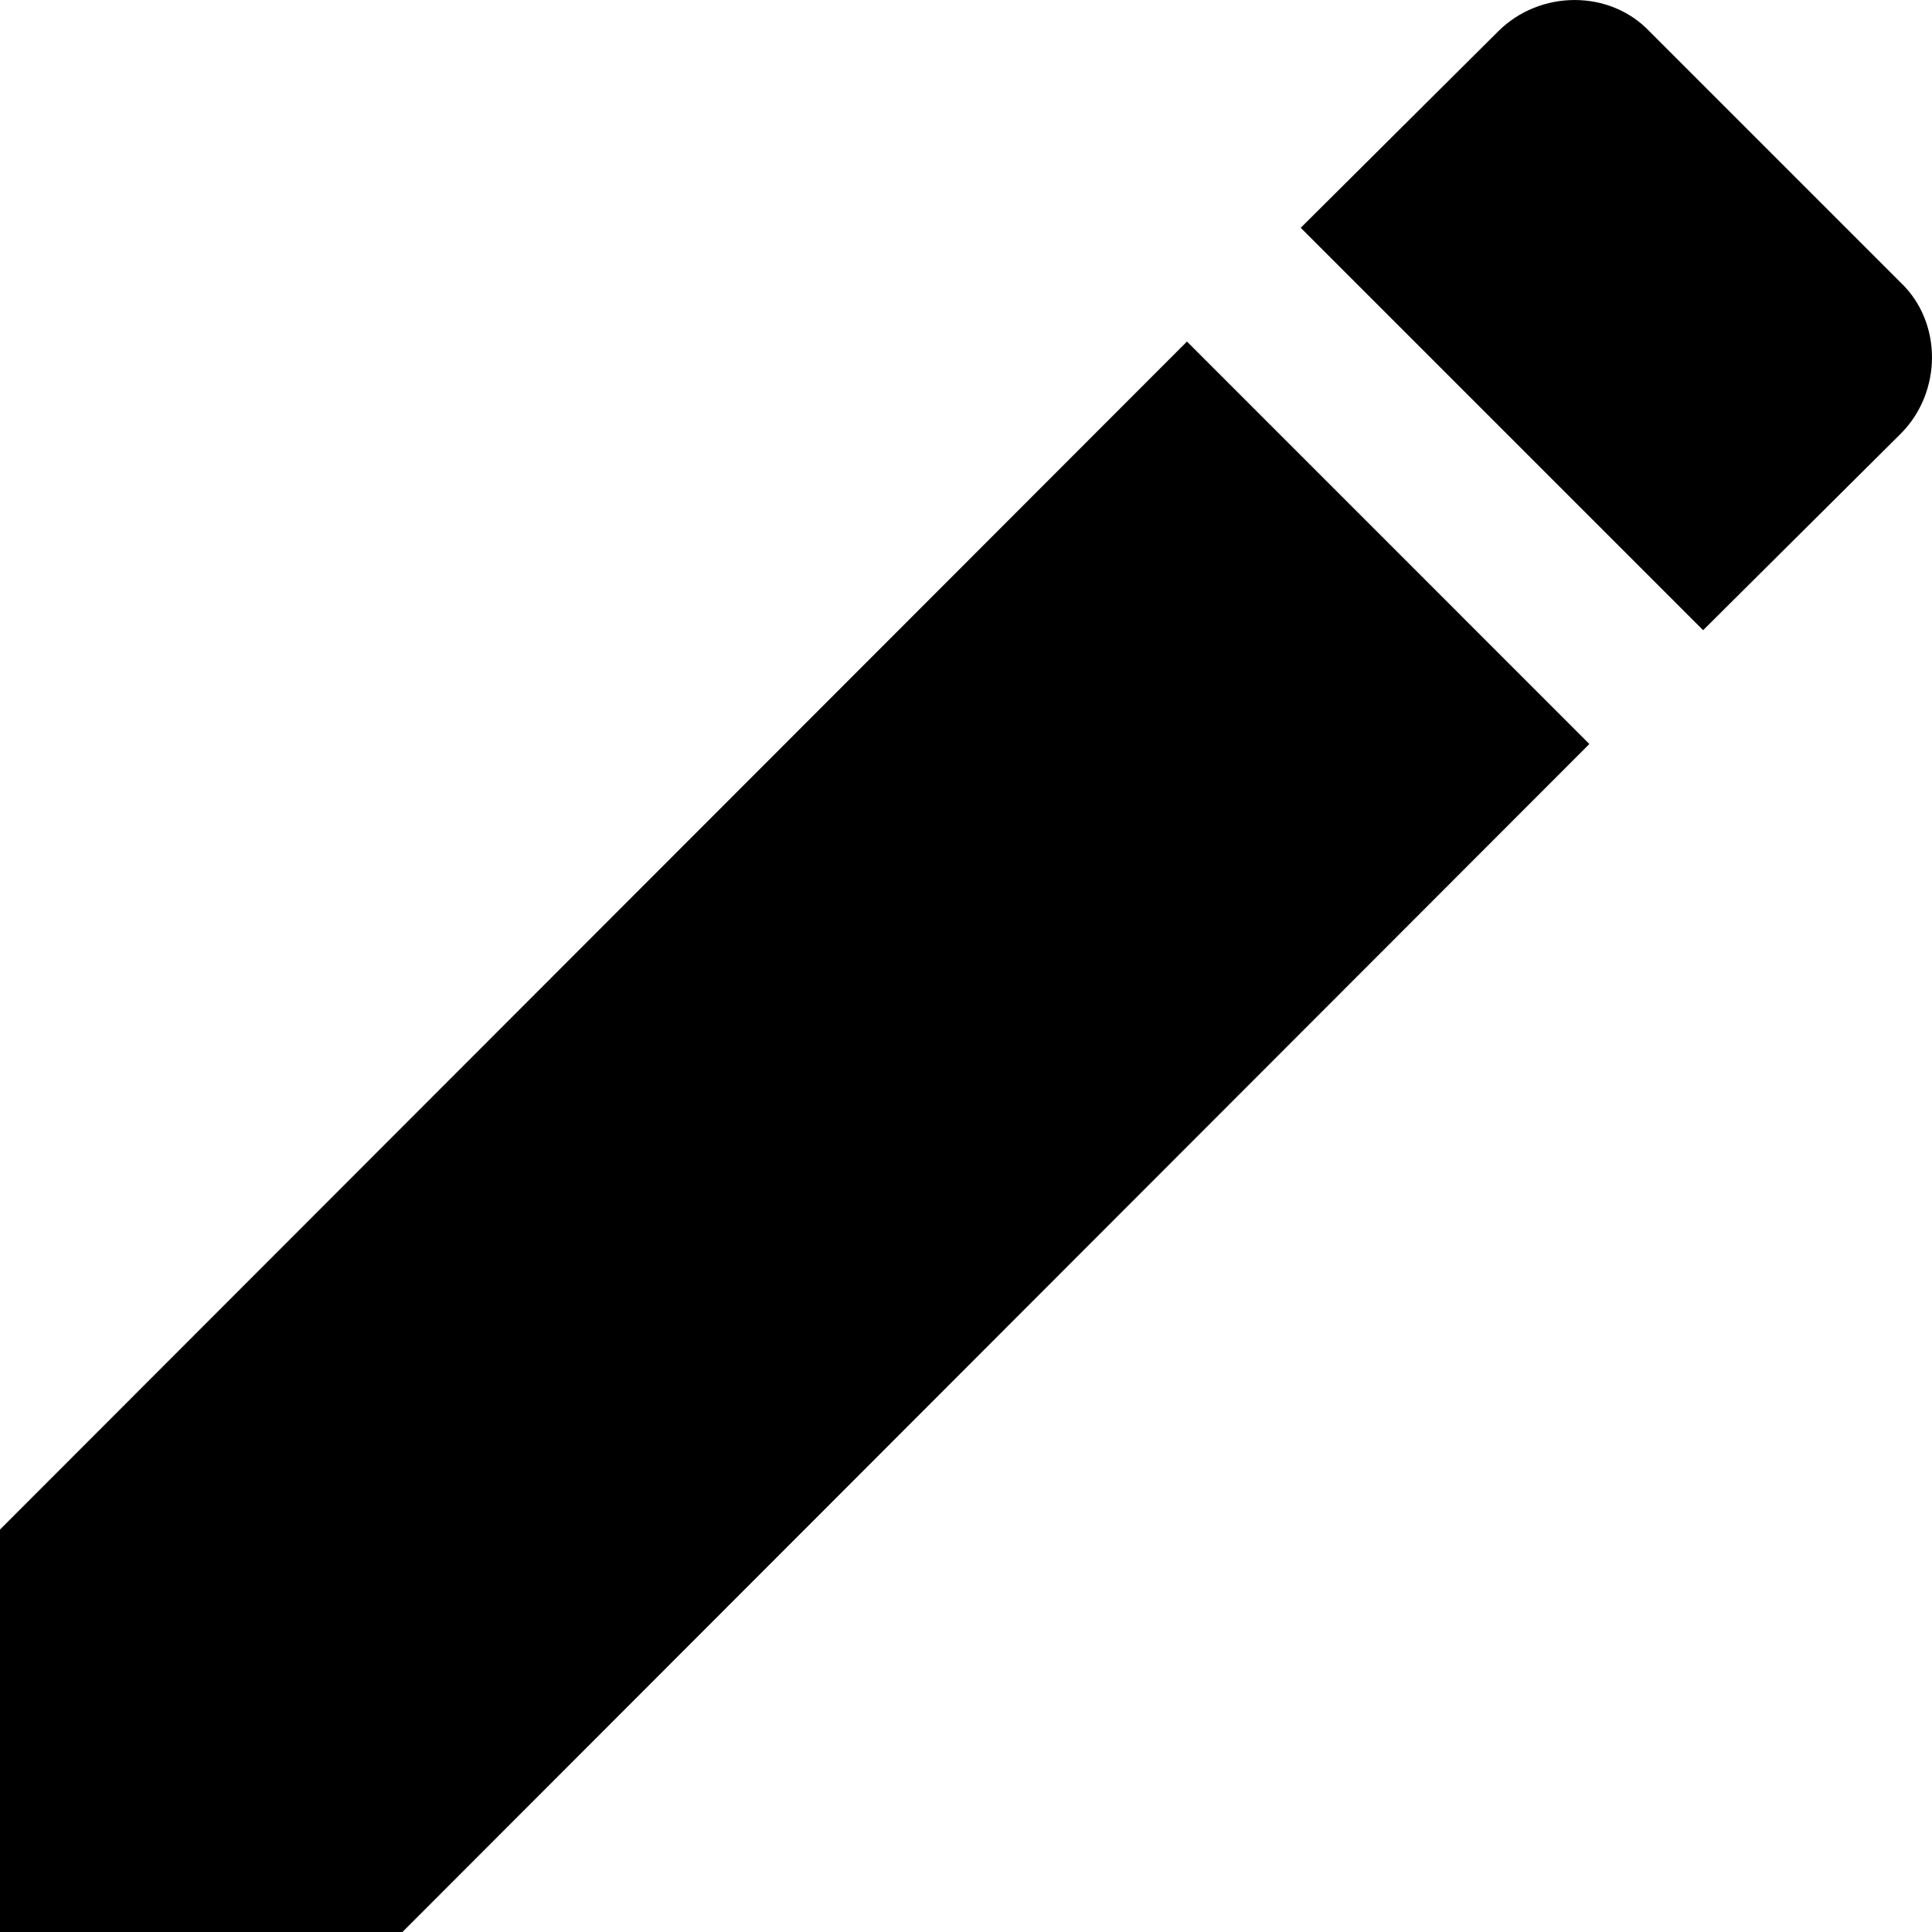
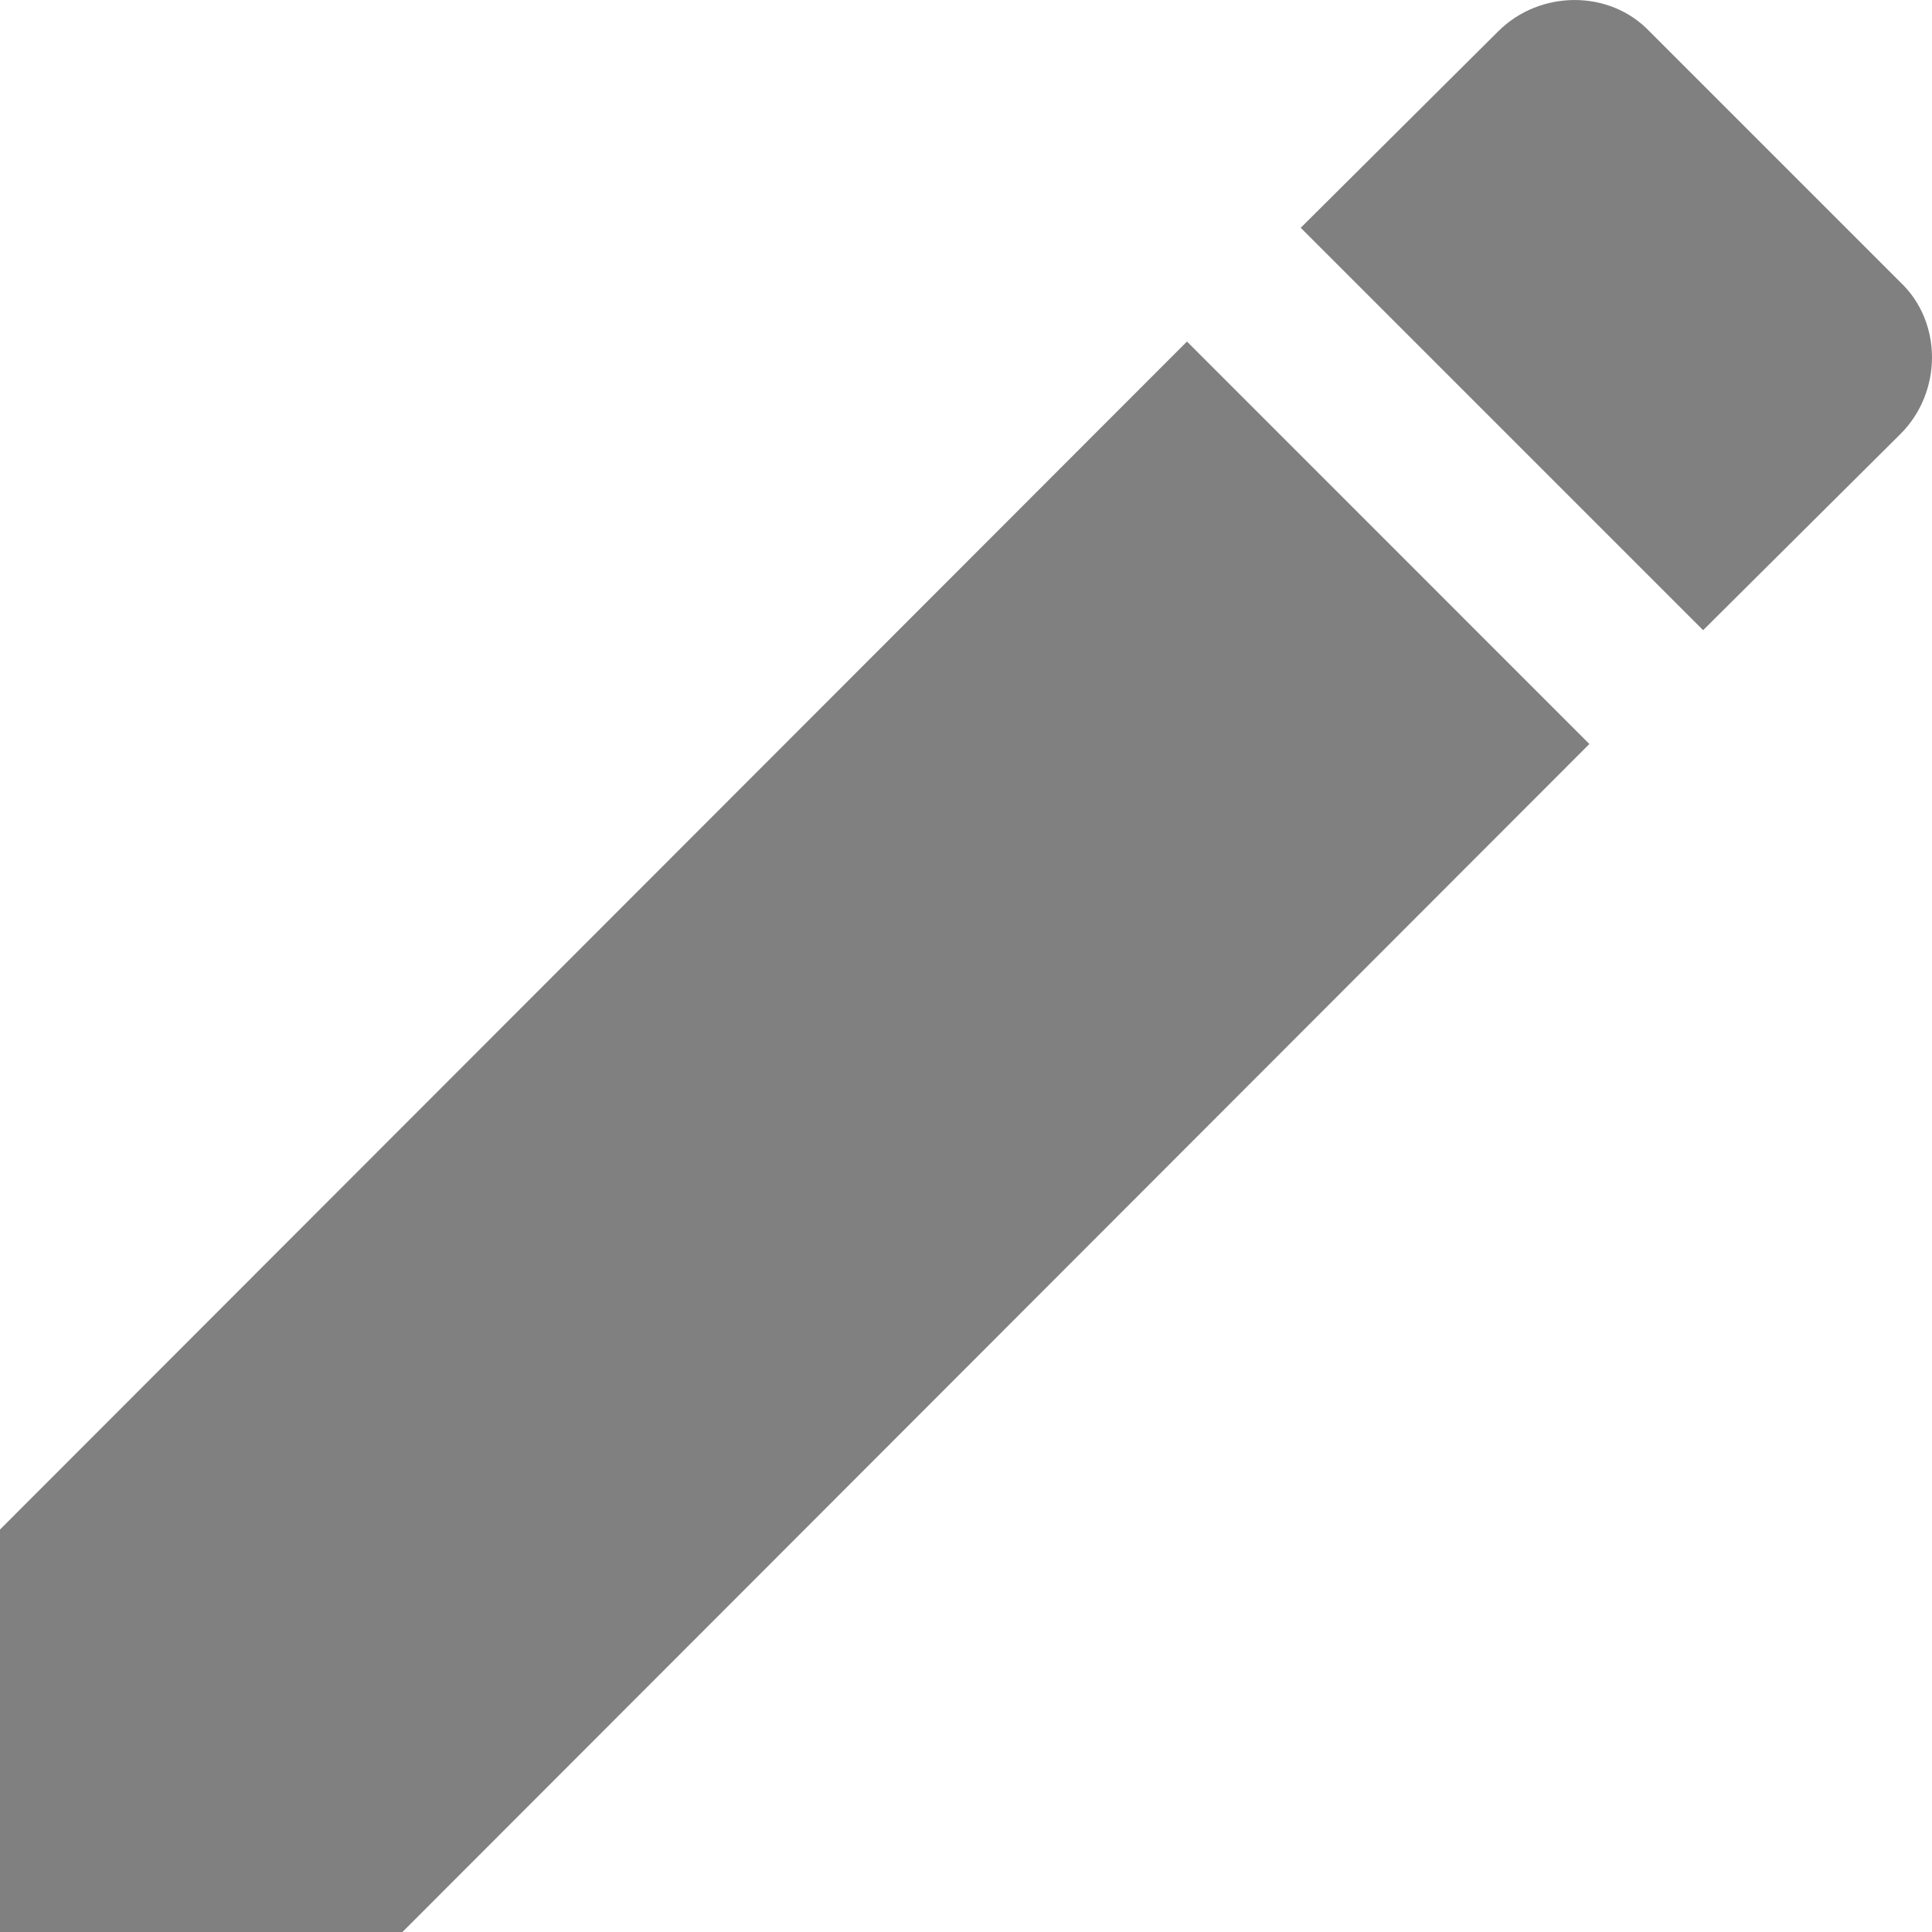
<svg xmlns="http://www.w3.org/2000/svg" width="32" height="32" viewBox="0 0 32 32" fill="none">
-   <path d="M31.48 7.186C32.173 6.492 32.173 5.337 31.48 4.679L27.321 0.52C26.663 -0.173 25.508 -0.173 24.814 0.52L21.544 3.773L28.209 10.438M0 25.334V32H6.666L26.325 12.323L19.66 5.657L0 25.334Z" fill="black" />
+   <path d="M31.48 7.186C32.173 6.492 32.173 5.337 31.48 4.679L27.321 0.52C26.663 -0.173 25.508 -0.173 24.814 0.52L21.544 3.773L28.209 10.438M0 25.334V32H6.666L26.325 12.323L19.66 5.657L0 25.334Z" fill="gray" />
</svg>
